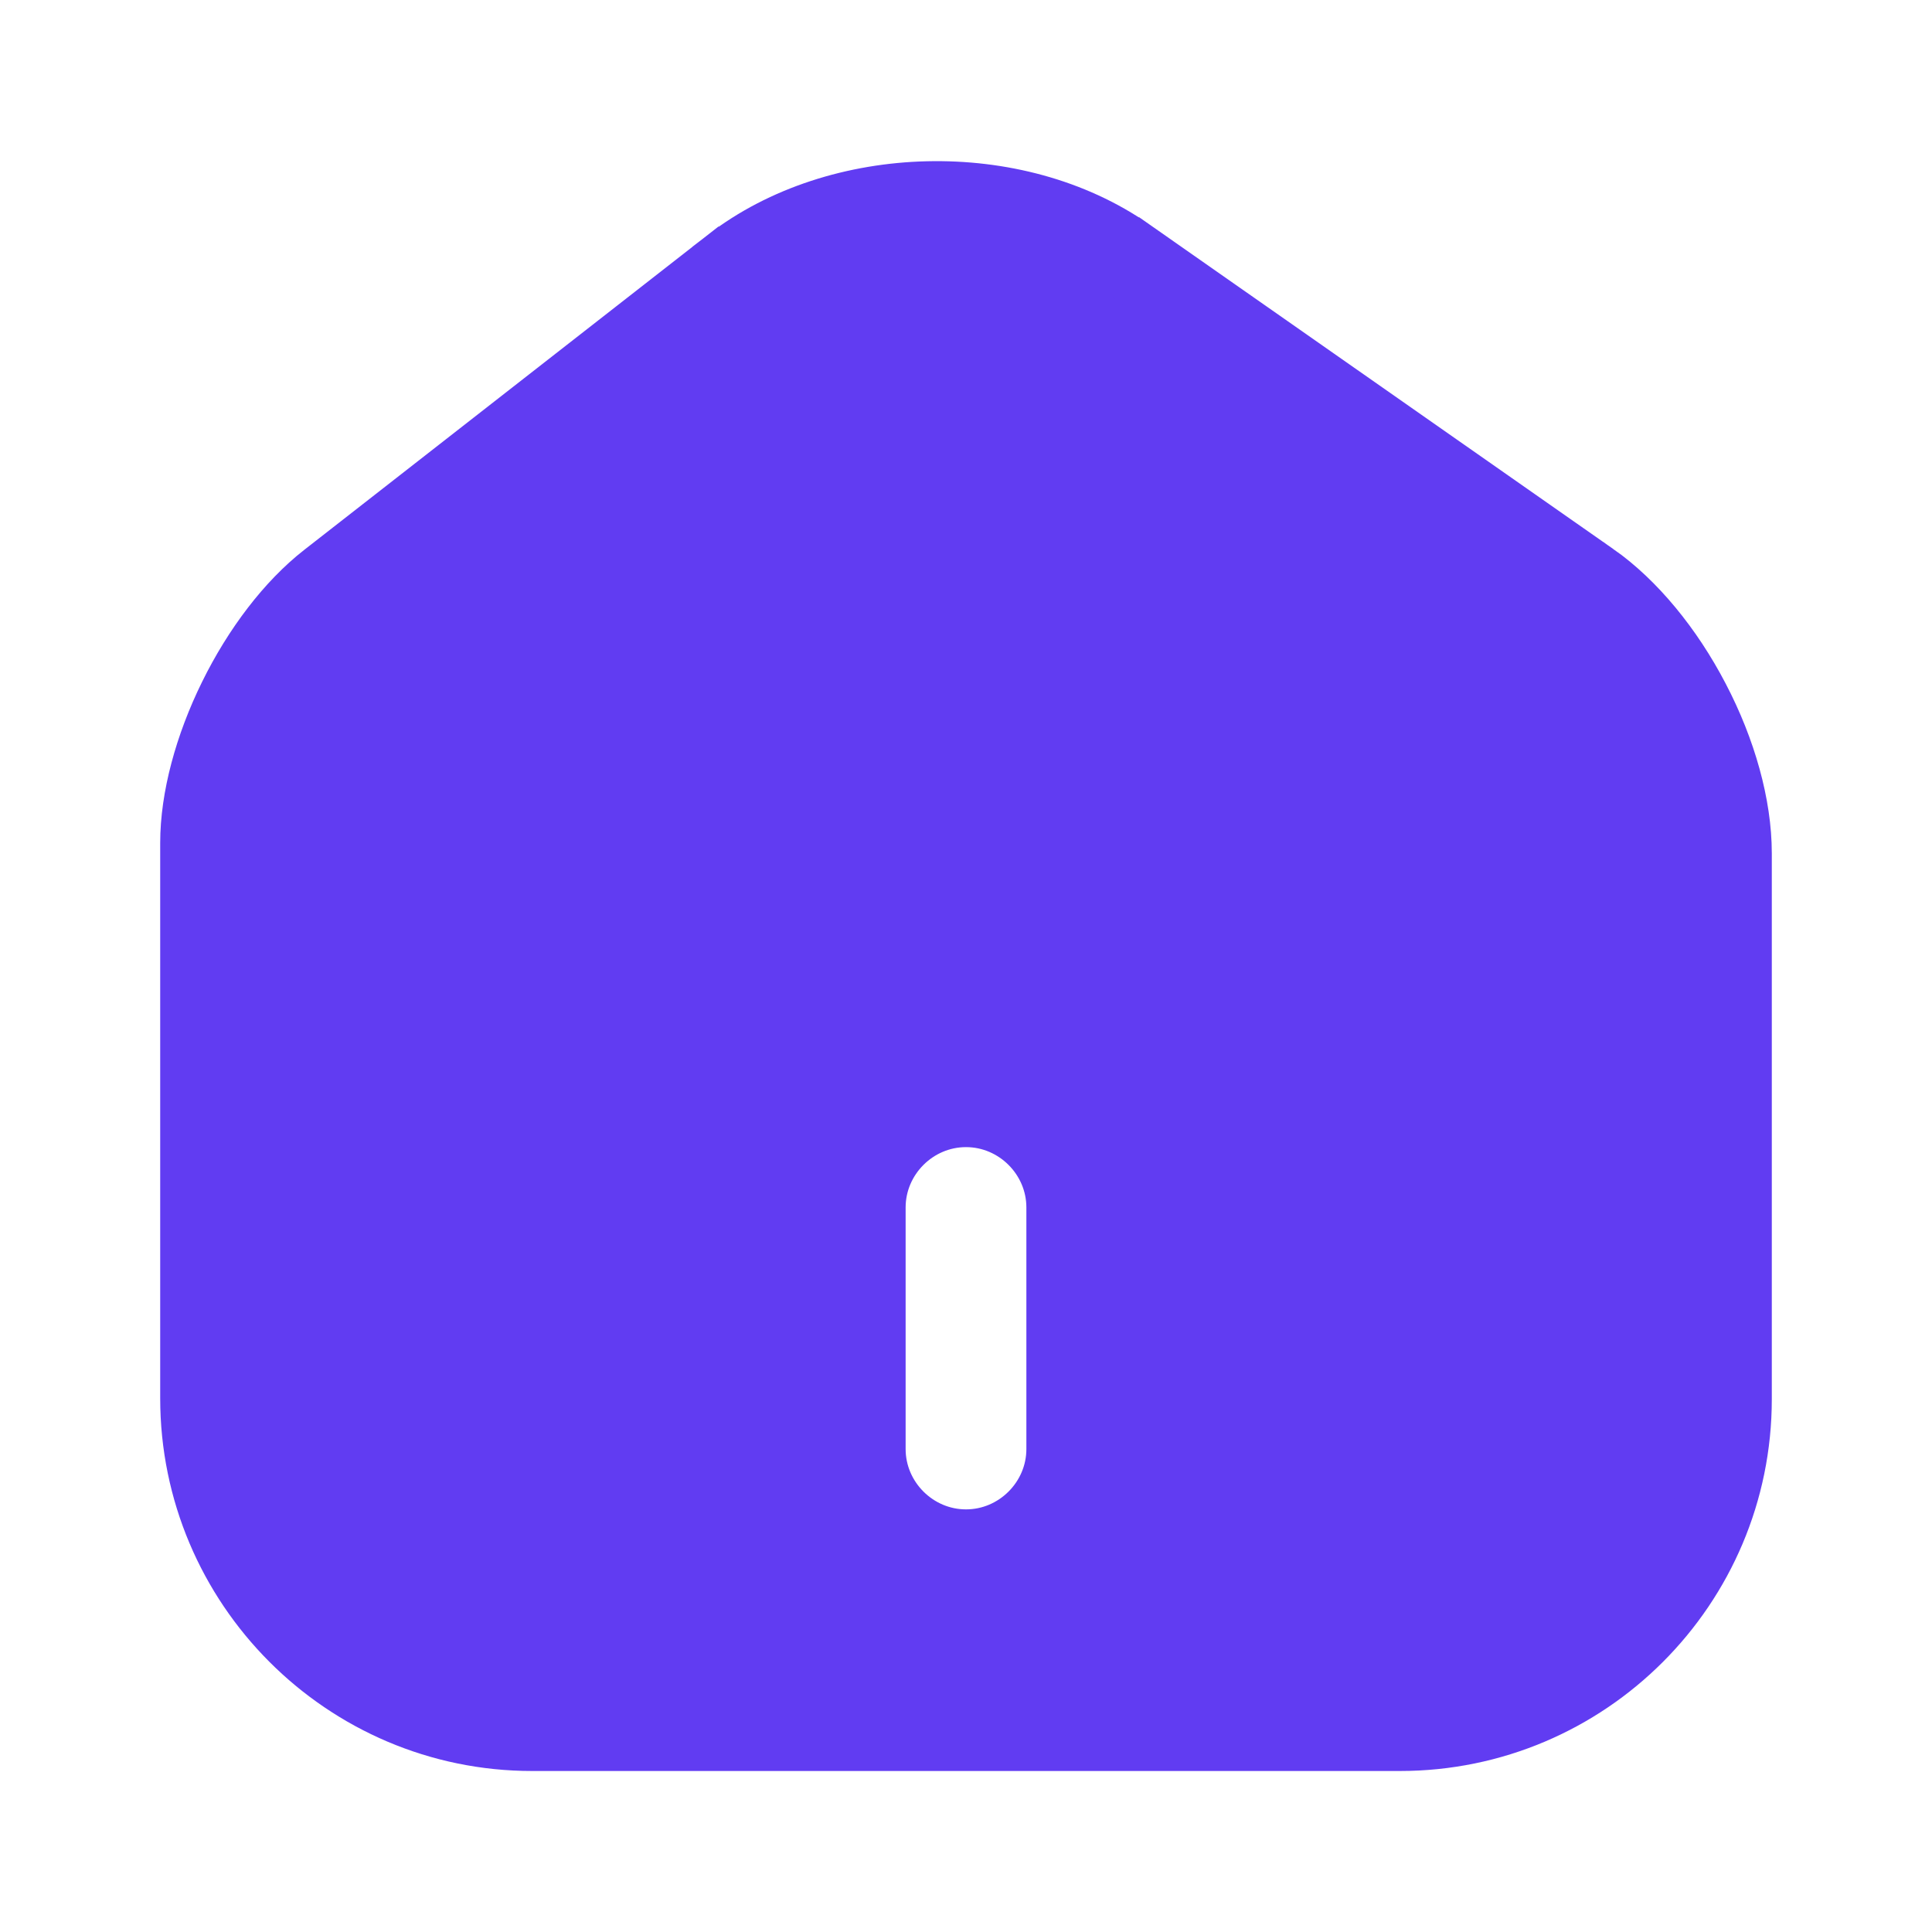
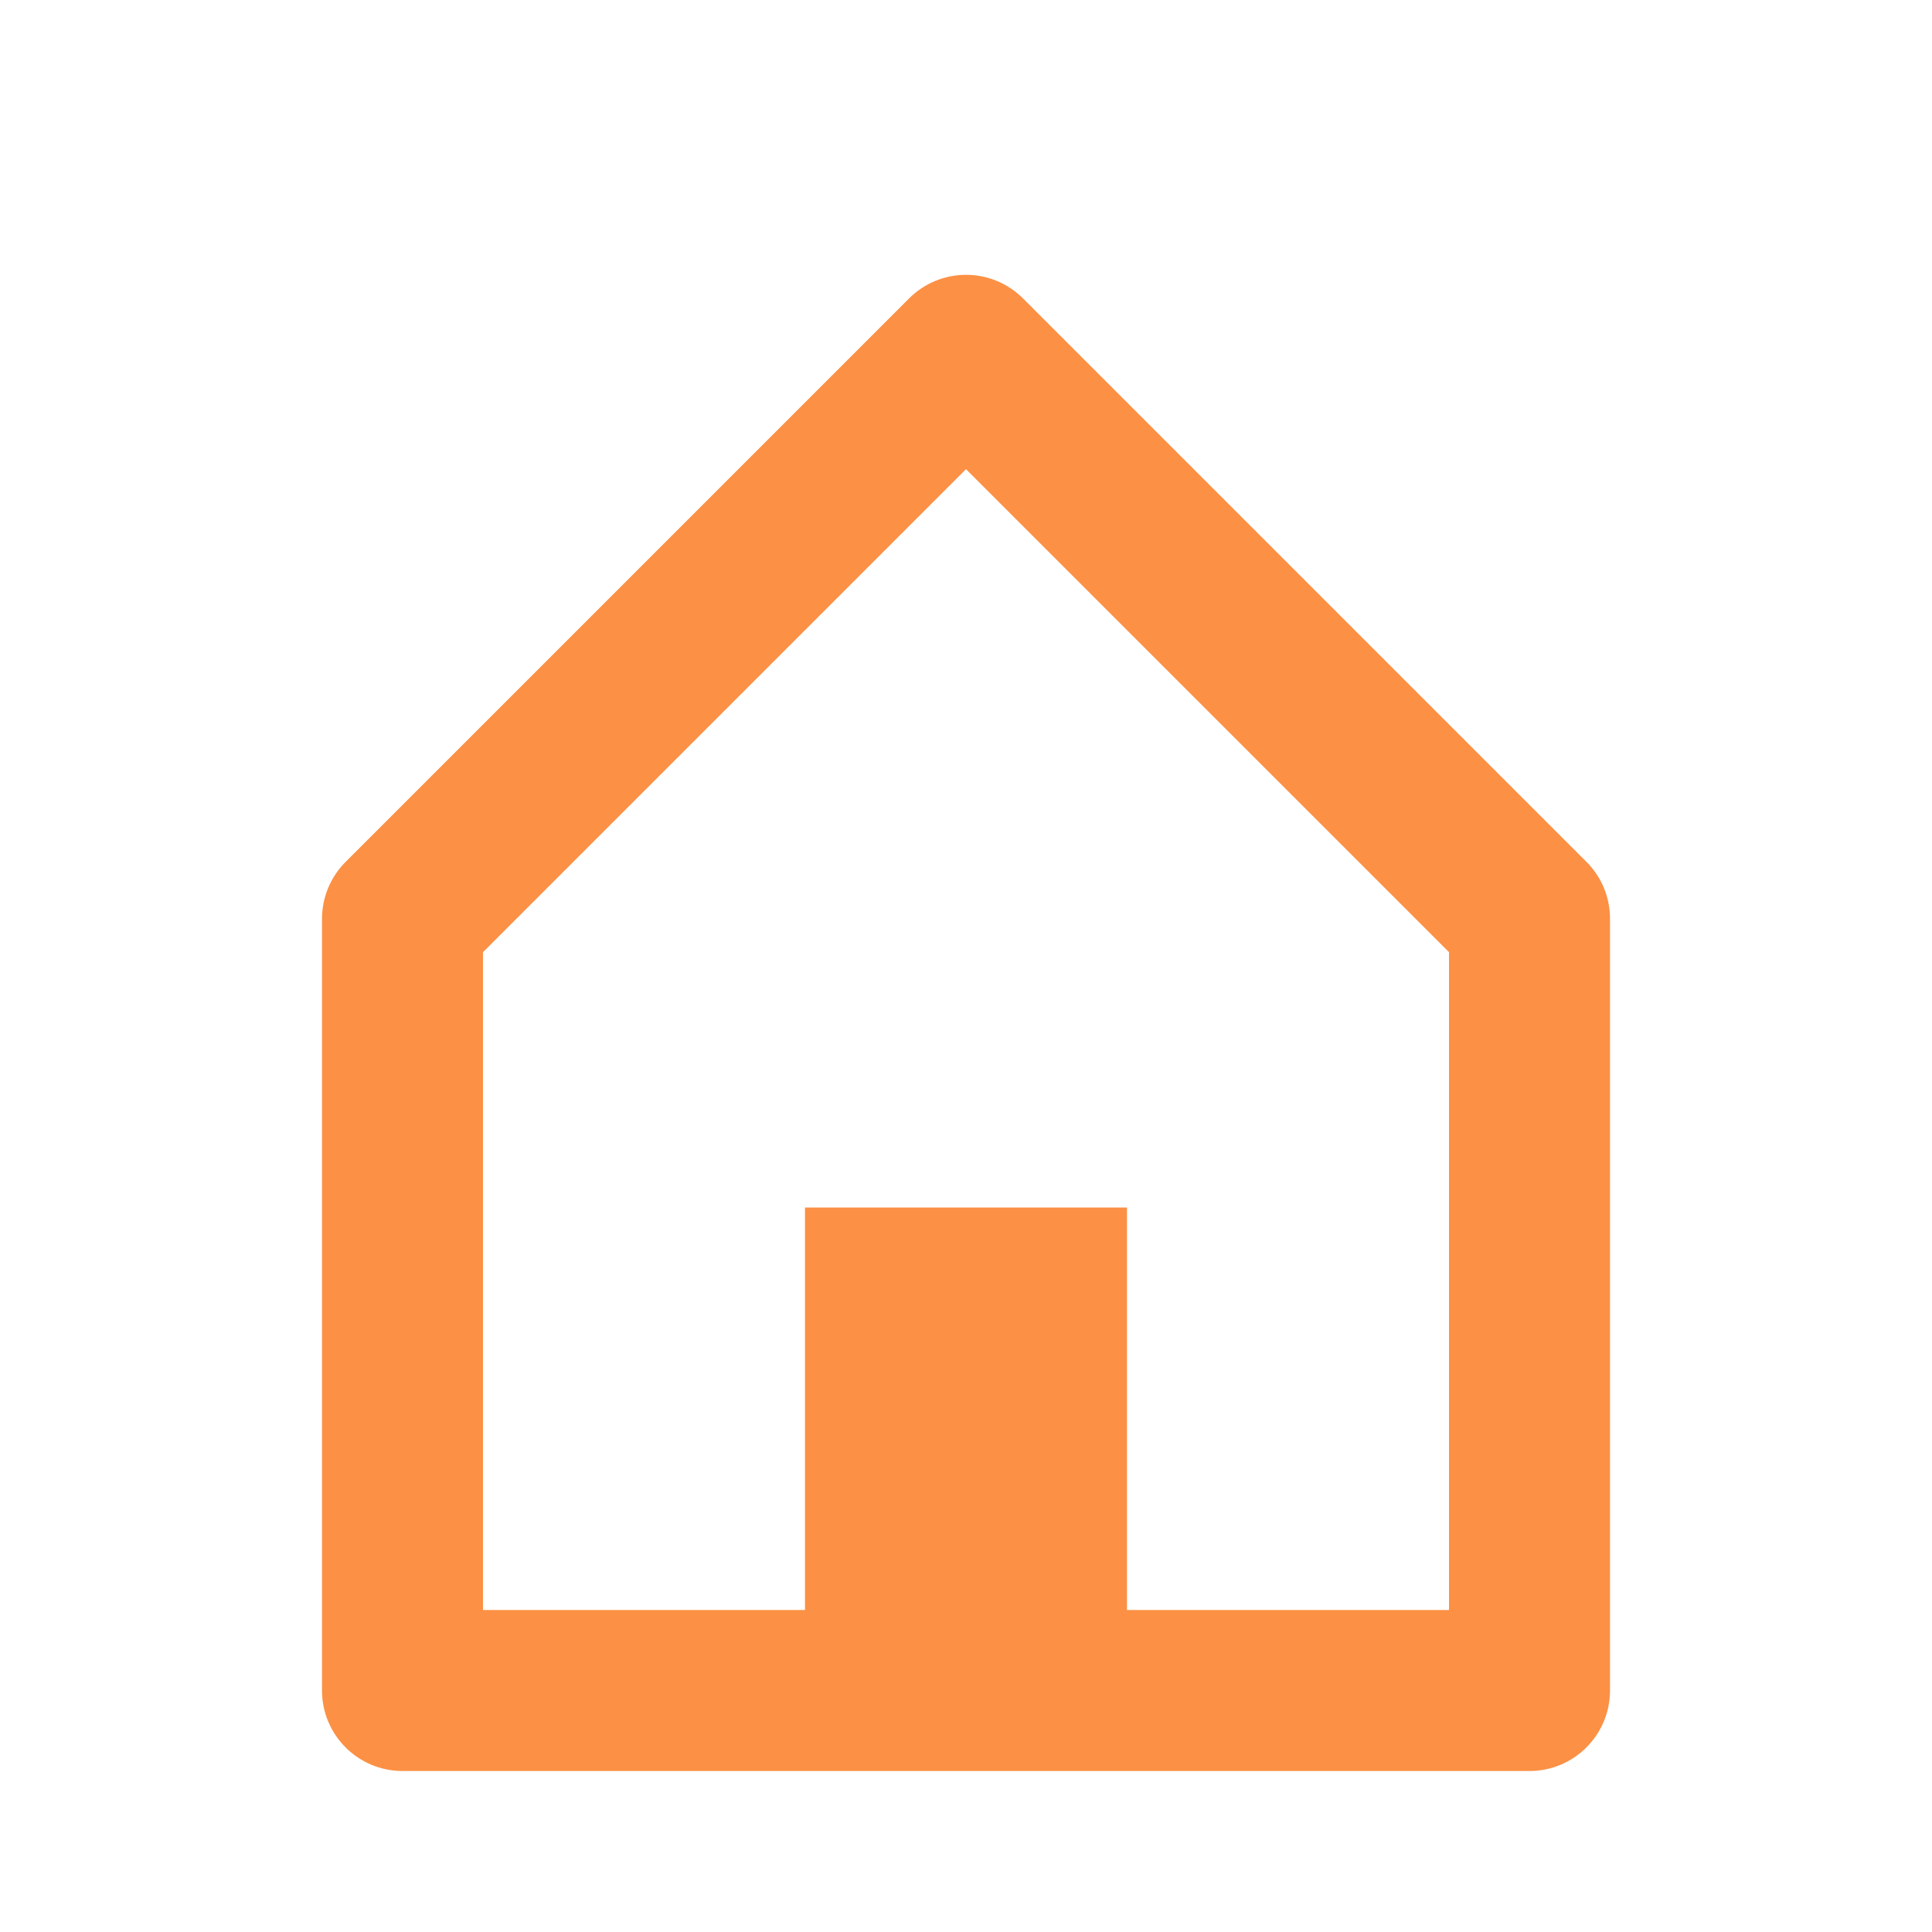
<svg xmlns="http://www.w3.org/2000/svg" width="24" height="24" viewBox="0 0 24 24" fill="none">
-   <path d="M13.993 3.199L13.994 3.199L19.753 7.229C19.753 7.229 19.754 7.229 19.754 7.229C20.223 7.558 20.667 8.096 20.994 8.724C21.322 9.351 21.51 10.024 21.51 10.6V17.38C21.51 19.654 19.664 21.5 17.39 21.5H6.61C4.338 21.5 2.49 19.645 2.49 17.37V10.47C2.49 9.935 2.661 9.296 2.959 8.691C3.257 8.085 3.661 7.557 4.088 7.224L4.088 7.224L9.096 3.315C9.097 3.315 9.097 3.315 9.097 3.314C10.434 2.279 12.603 2.225 13.993 3.199ZM12 19.25C12.686 19.25 13.25 18.686 13.25 18V15C13.25 14.314 12.686 13.75 12 13.75C11.314 13.75 10.75 14.314 10.75 15V18C10.75 18.686 11.314 19.25 12 19.25Z" fill="#613CF2" stroke="#613CF2" />
+   <path d="M19 22H5C4.448 22 4 21.552 4 21V11.414C4 11.149 4.105 10.895 4.293 10.707L11.293 3.707C11.481 3.519 11.735 3.414 12.001 3.414C12.266 3.414 12.52 3.519 12.708 3.707L19.708 10.707C19.896 10.894 20.001 11.149 20 11.414V21C20 21.552 19.552 22 19 22ZM10 15H14V20H18V11.828L12 5.828L6 11.828V20H10V15Z" fill="#FC9044" />
</svg>
